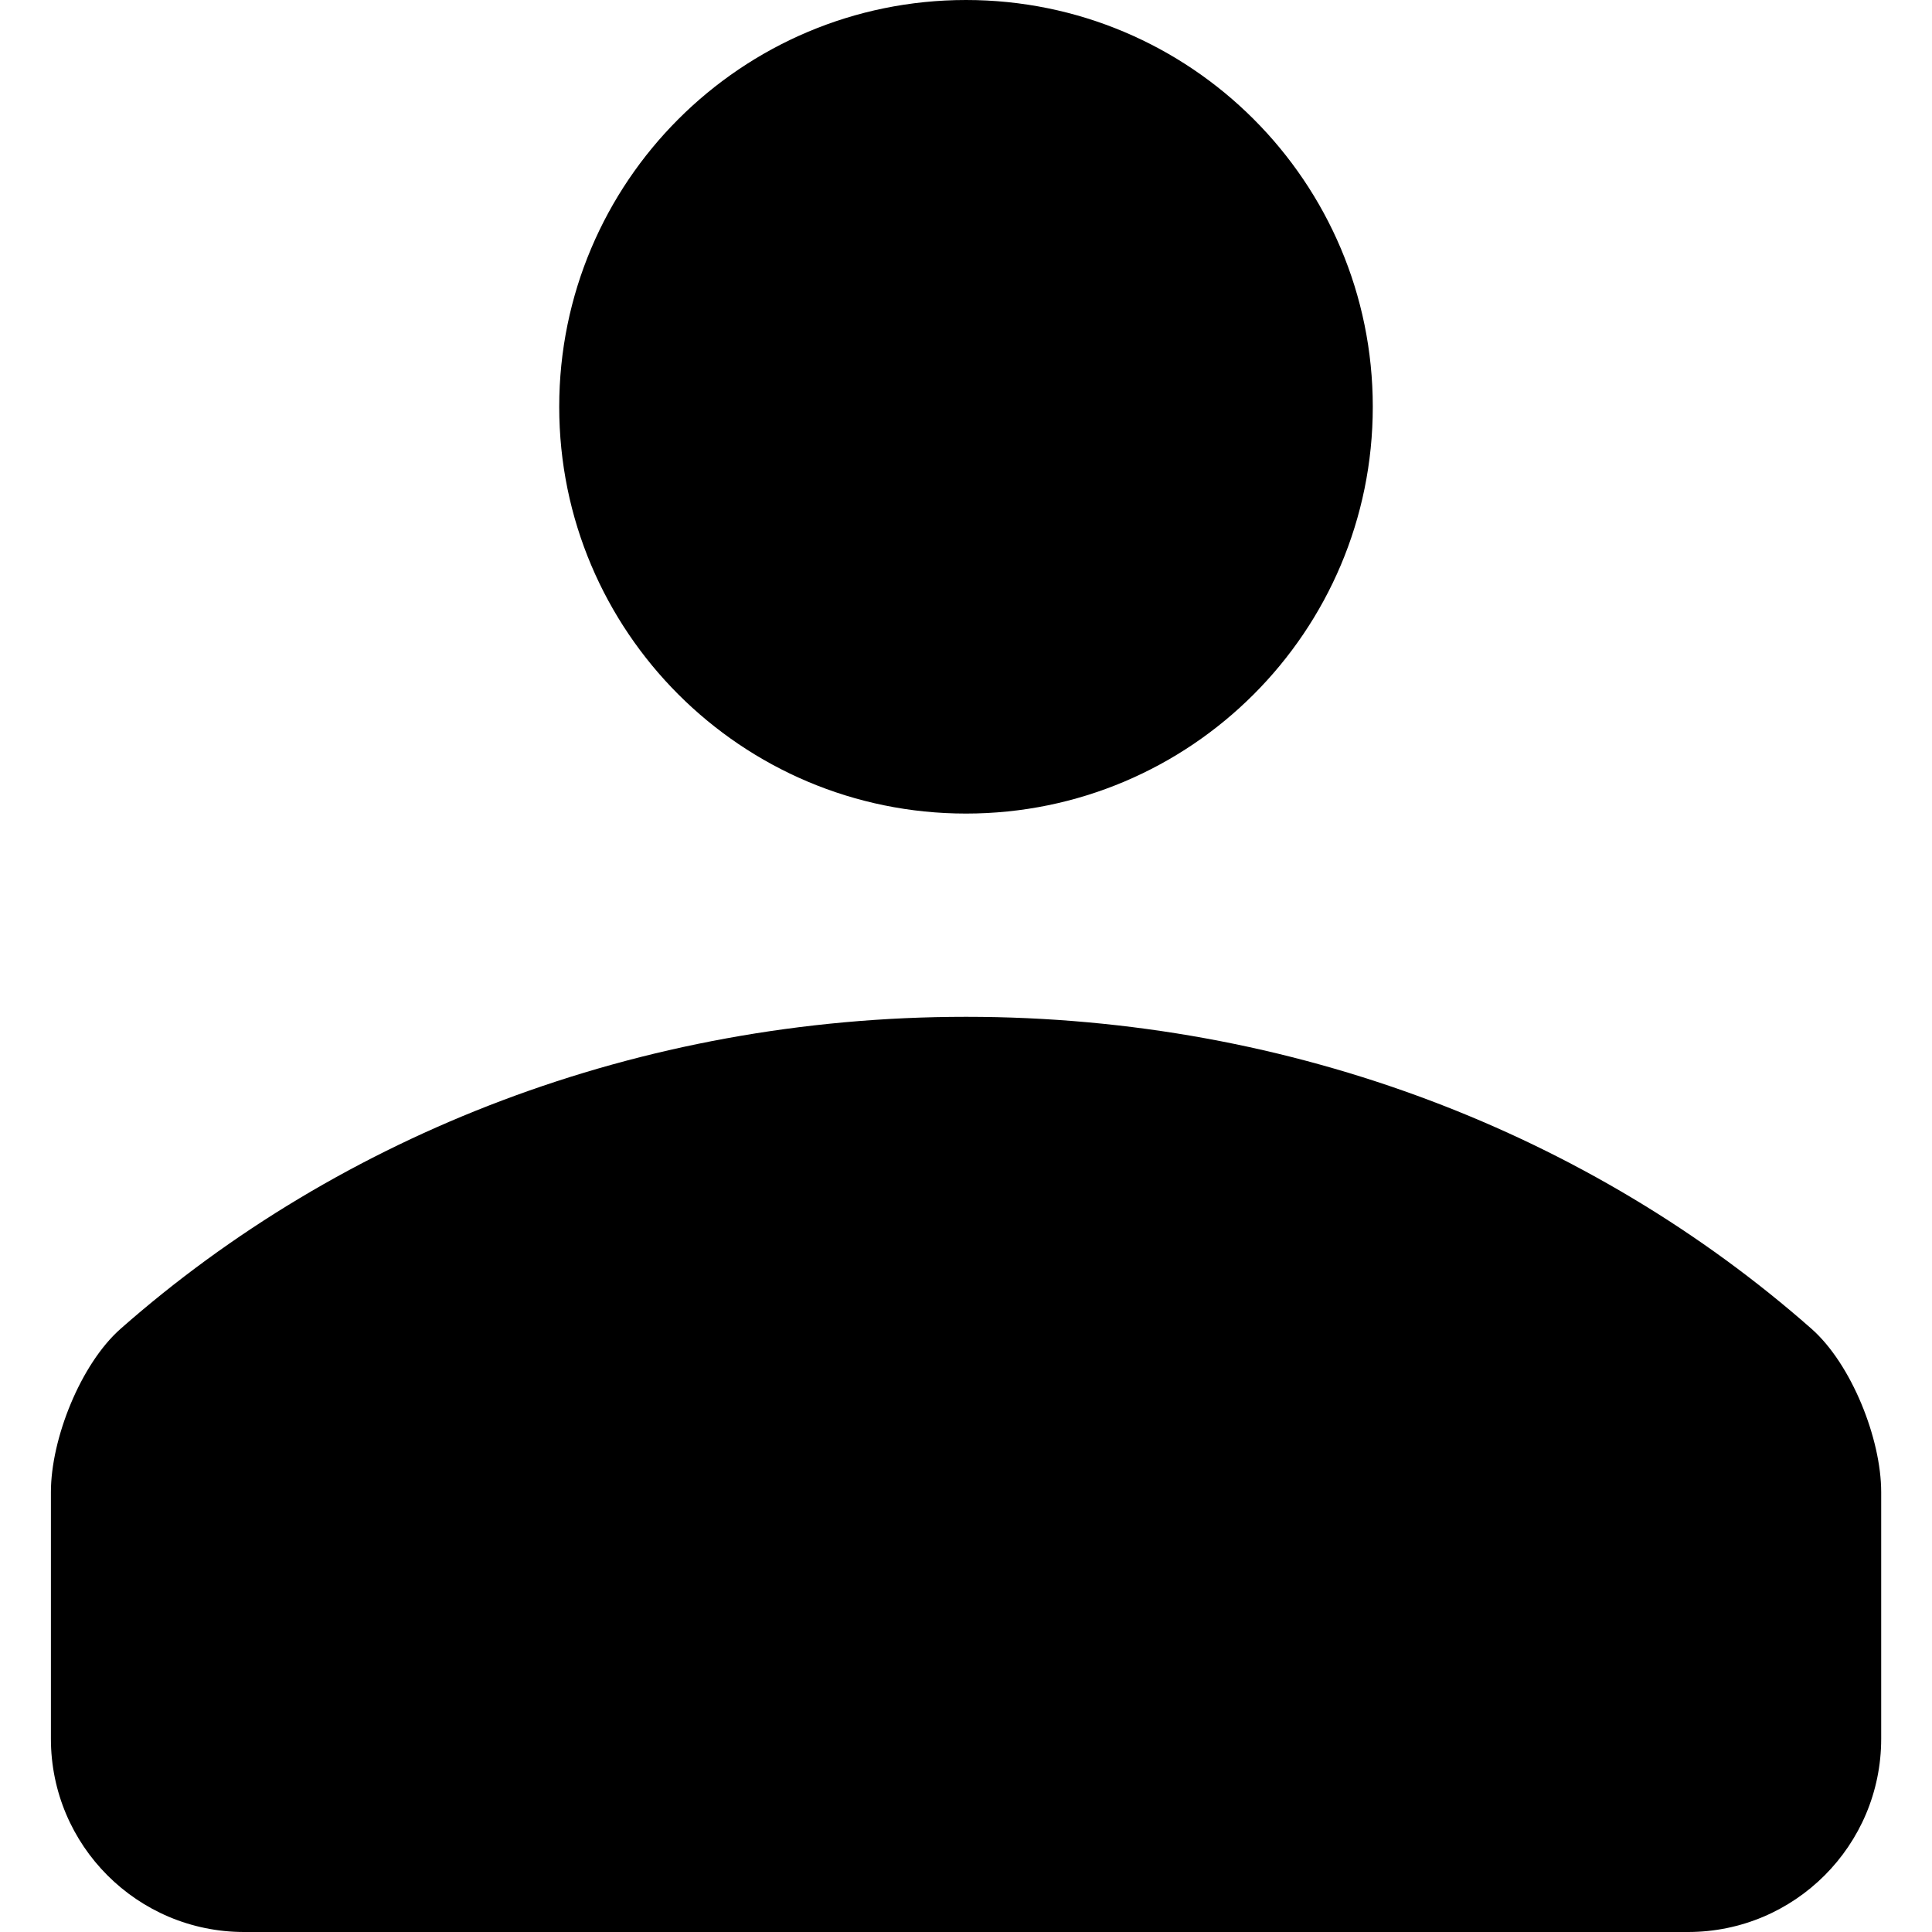
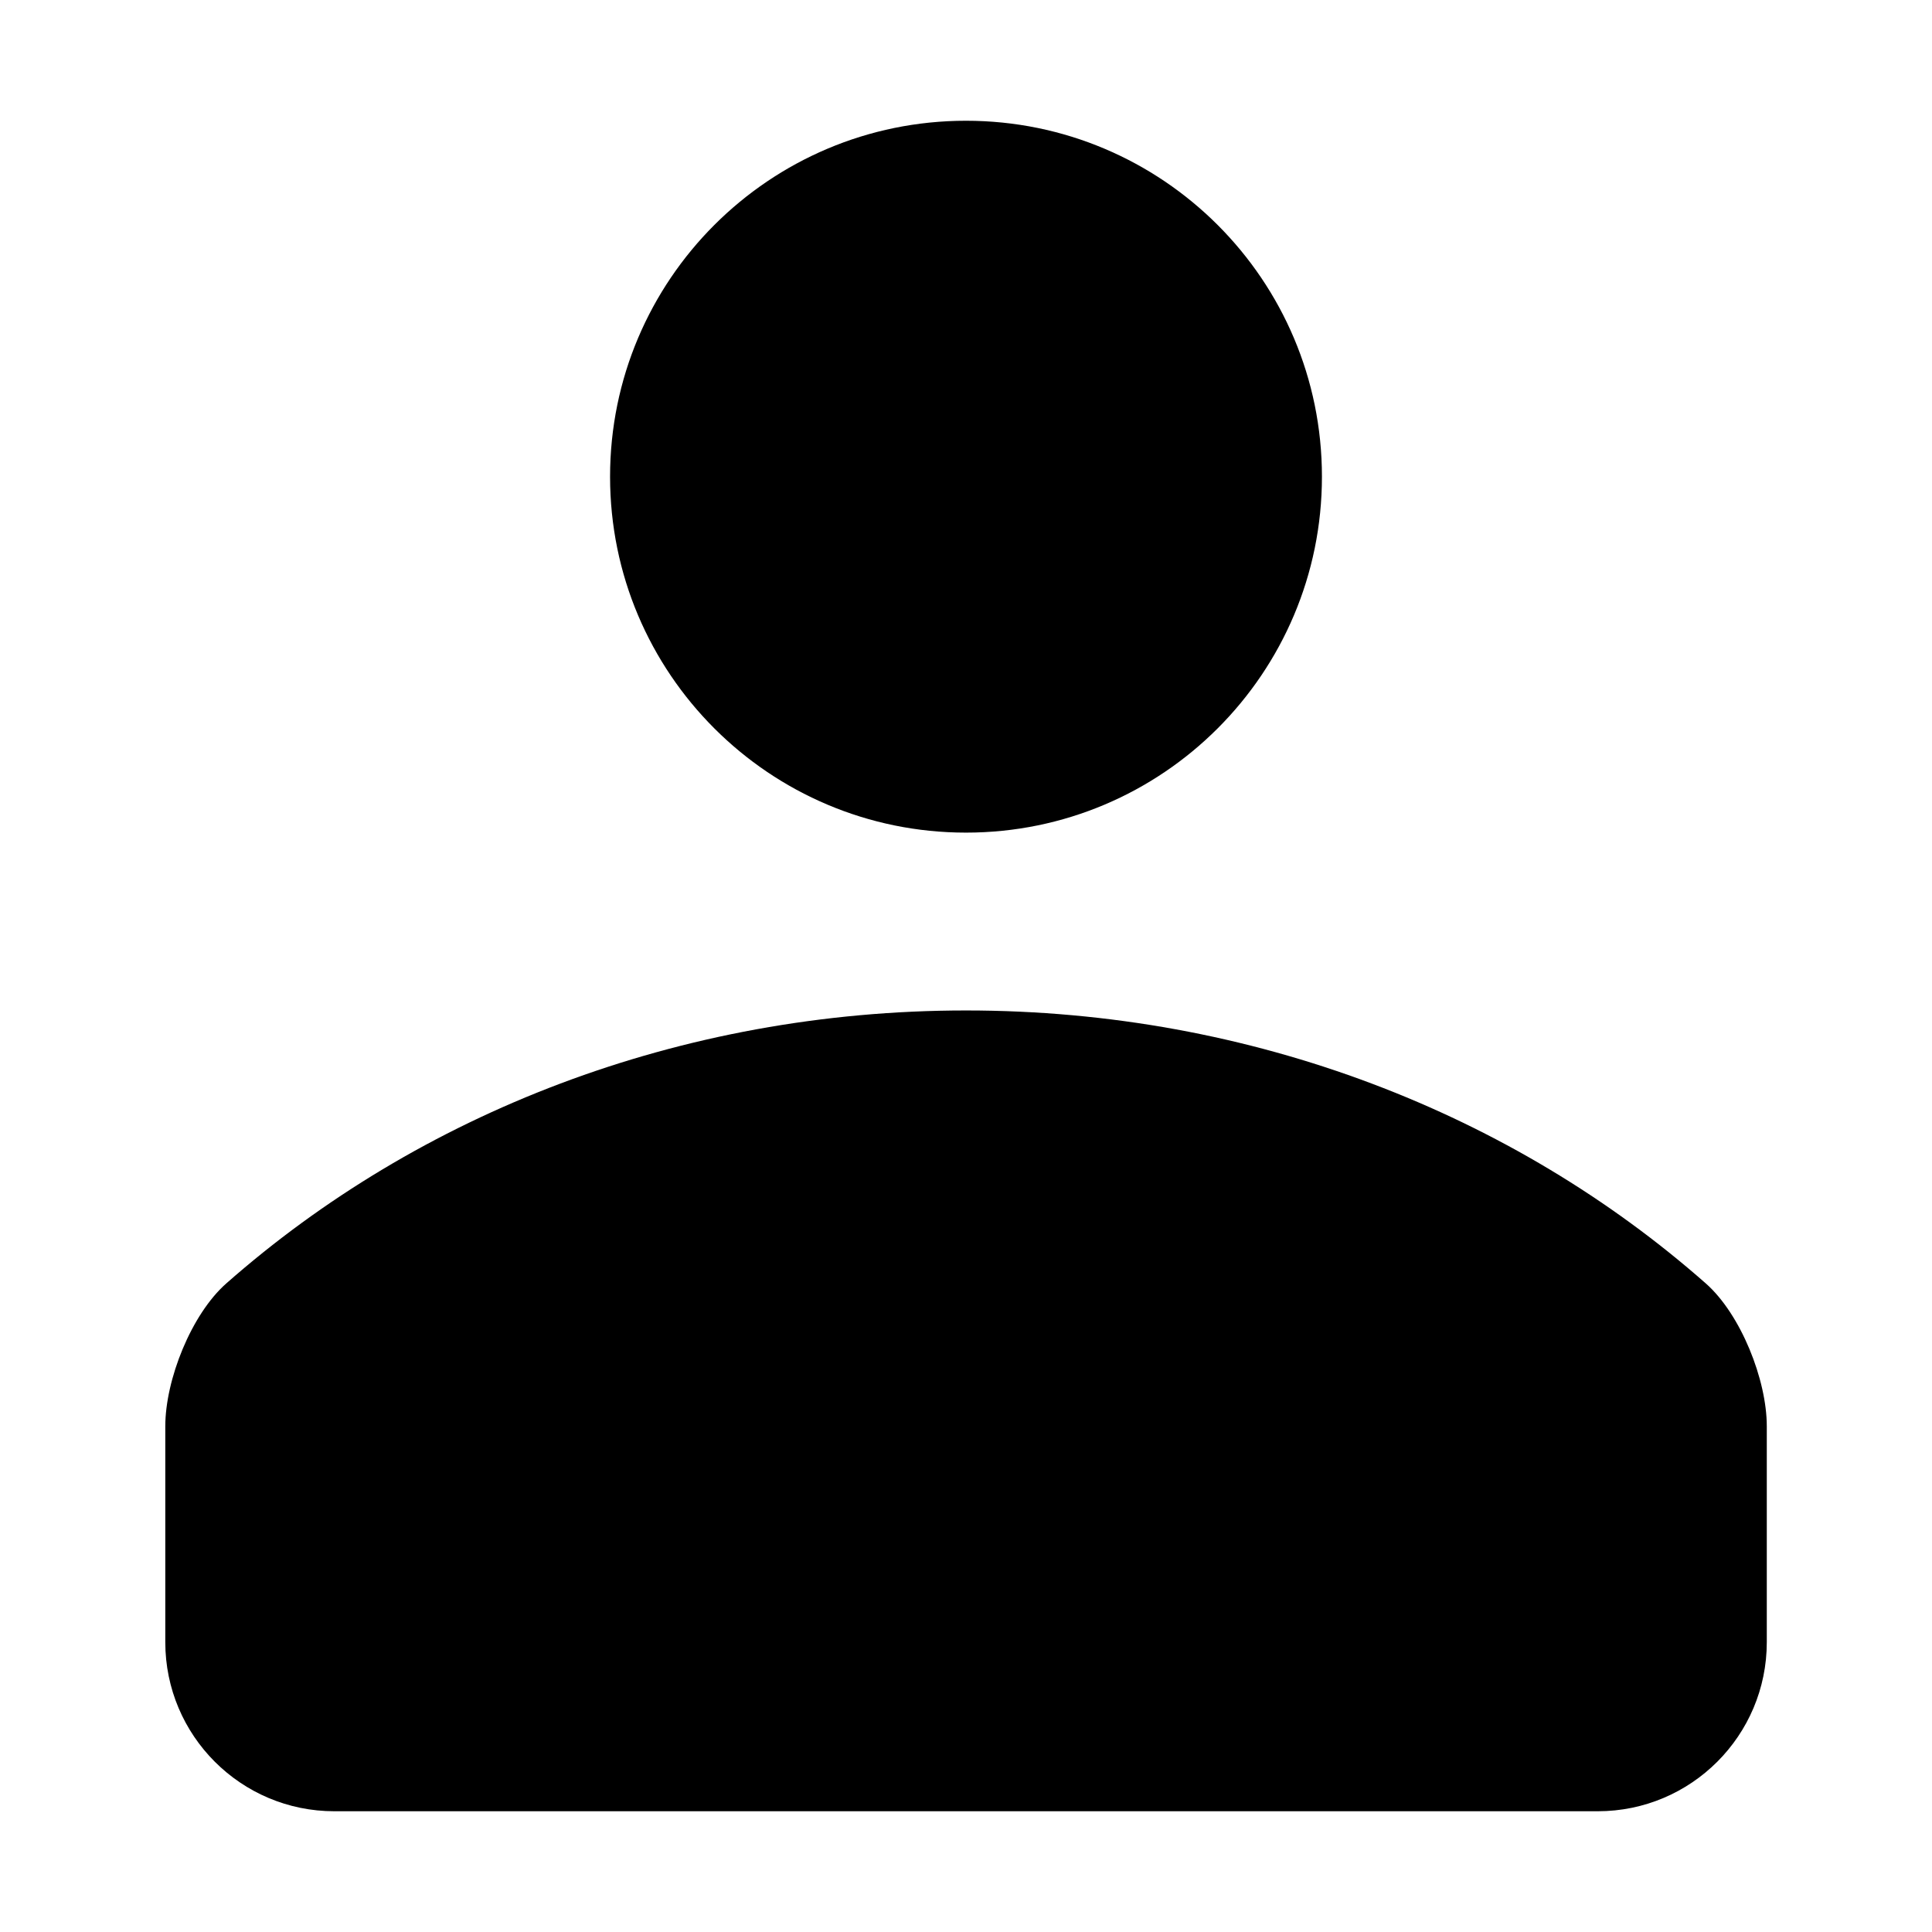
<svg xmlns="http://www.w3.org/2000/svg" width="24" height="24" viewBox="0 0 24 24" fill="none" version="1.1" id="svg8">
  <defs id="defs12">
    </defs>
-   <g id="g2019" transform="matrix(1.2,0,0,1.2,-2.4,-2.4)">
+   <g id="g2019" transform="matrix(1.05,0,0,1.05,-0.5999998,-0.5999998)">
    <circle cx="12" cy="6.211" r="4.211" fill="#000000" id="circle4" style="stroke-width:1.053" />
    <path d="m 12,12.526 c -3.397,0 -6.481,1.229 -8.751,3.229 -0.414,0.365 -0.722,1.139 -0.722,1.691 V 20 a 2,2 45 0 0 2,2 H 19.474 a 2,2 135 0 0 2,-2 v -2.554 c 0,-0.552 -0.308,-1.326 -0.722,-1.691 -2.27,-2 -5.354,-3.229 -8.751,-3.229 z" fill="#000000" id="path6" style="stroke-width:1.053" />
  </g>
</svg>
